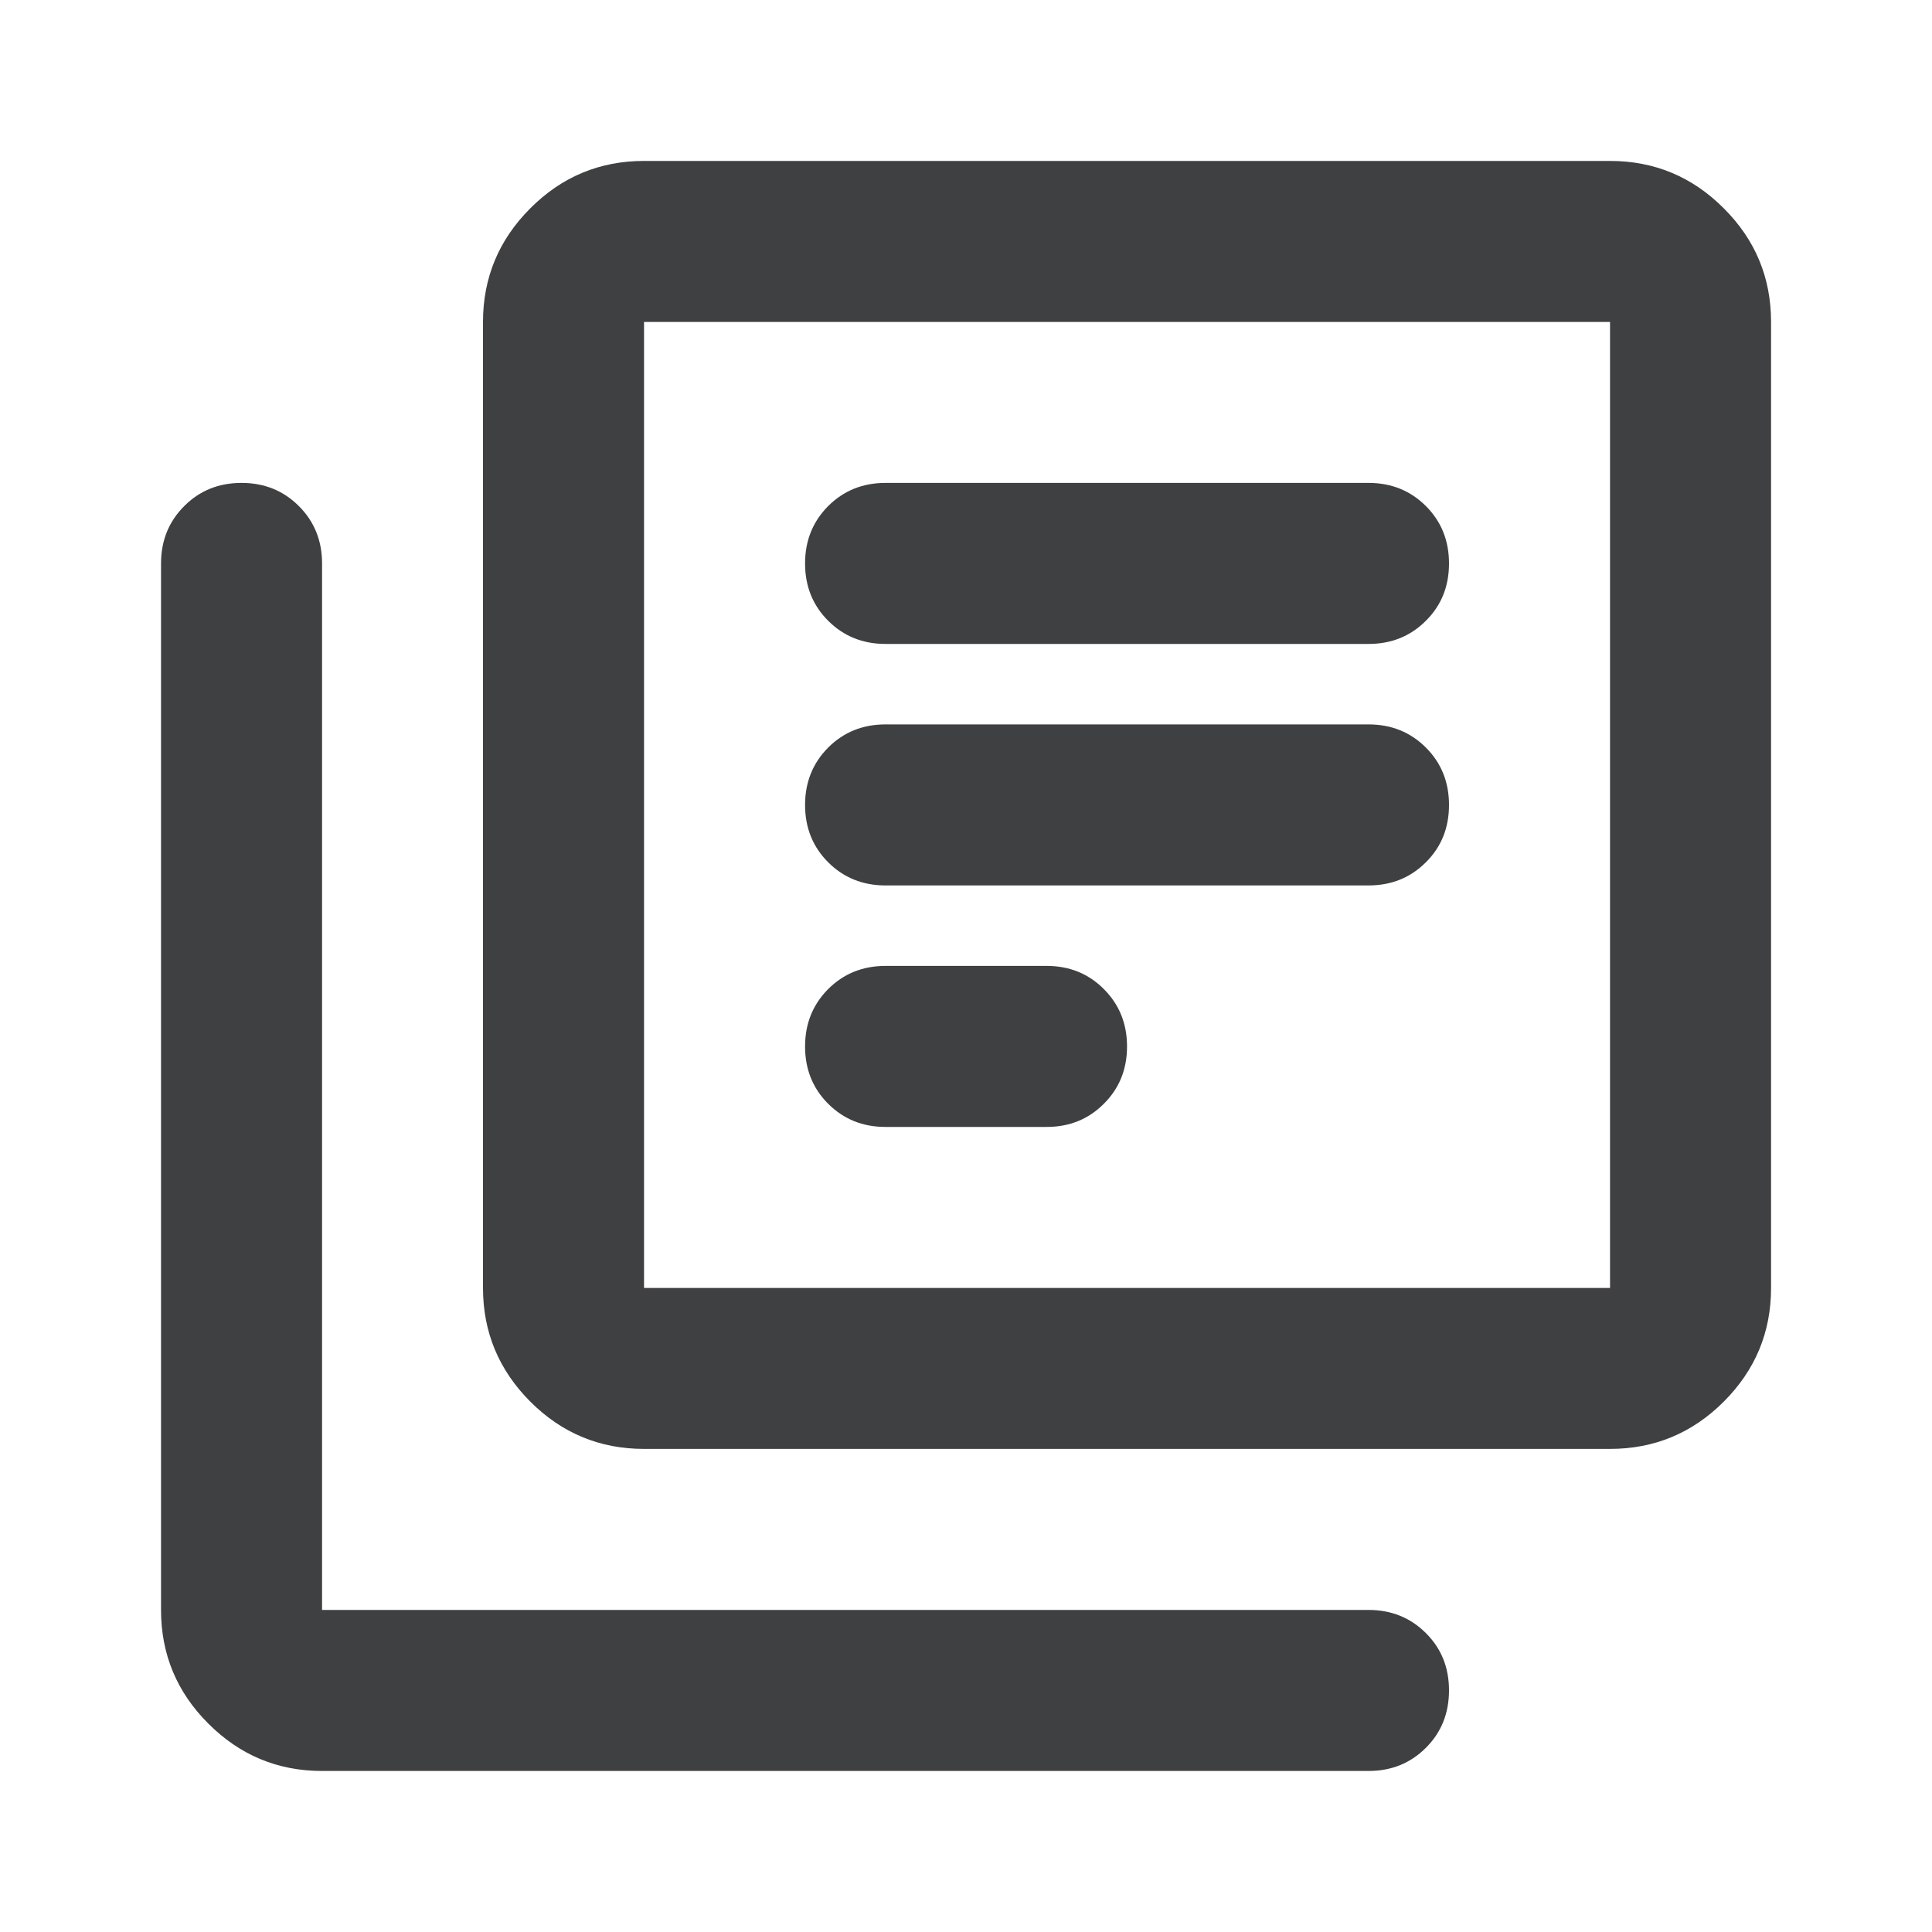
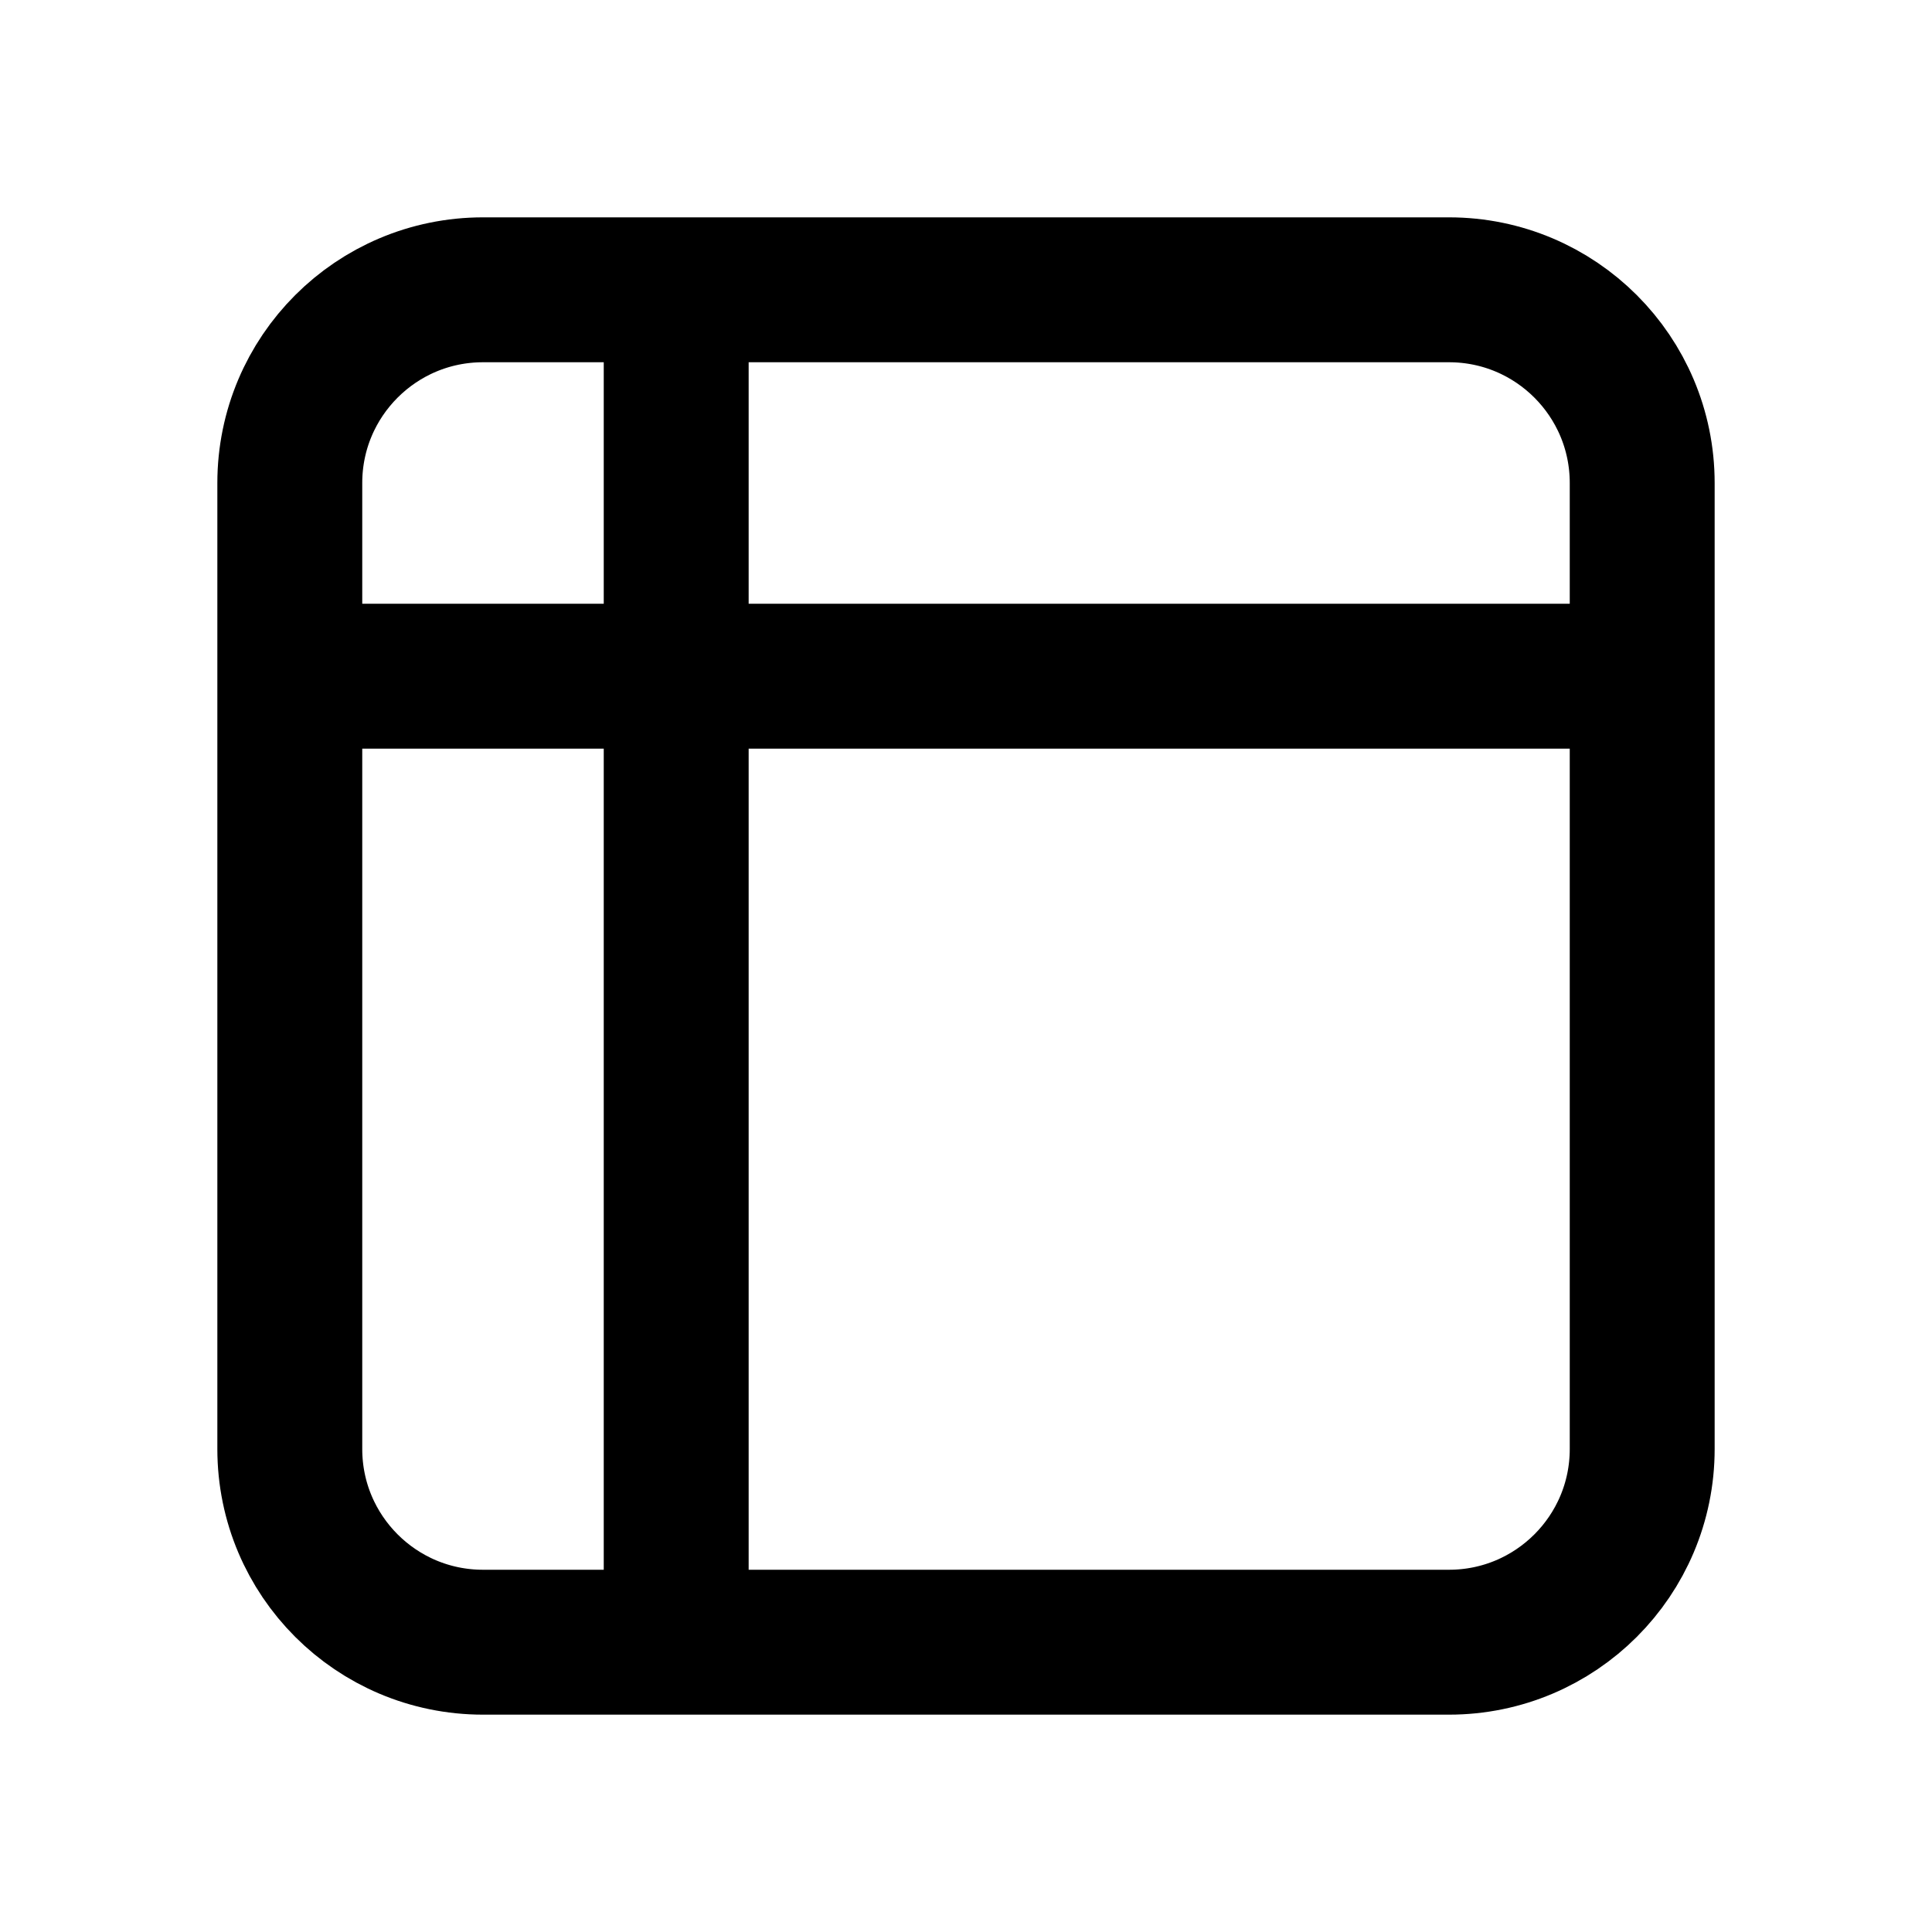
<svg xmlns="http://www.w3.org/2000/svg" width="20" height="20" viewBox="0 0 20 20" fill="none">
-   <mask id="mask0_2697_55464" style="mask-type:alpha" maskUnits="userSpaceOnUse" x="0" y="0" width="20" height="20">
-     <rect width="20" height="20" fill="#D9D9D9" />
-   </mask>
-   <g mask="url(#mask0_2697_55464)">
-     <path d="M9.167 11.666H10.834C11.07 11.666 11.268 11.586 11.427 11.426C11.587 11.267 11.667 11.069 11.667 10.833C11.667 10.597 11.587 10.399 11.427 10.239C11.268 10.079 11.07 9.999 10.834 9.999H9.167C8.931 9.999 8.733 10.079 8.573 10.239C8.414 10.399 8.334 10.597 8.334 10.833C8.334 11.069 8.414 11.267 8.573 11.426C8.733 11.586 8.931 11.666 9.167 11.666ZM9.167 9.166H14.167C14.403 9.166 14.601 9.086 14.761 8.926C14.921 8.767 15 8.569 15 8.333C15 8.097 14.921 7.899 14.761 7.739C14.601 7.579 14.403 7.499 14.167 7.499H9.167C8.931 7.499 8.733 7.579 8.573 7.739C8.414 7.899 8.334 8.097 8.334 8.333C8.334 8.569 8.414 8.767 8.573 8.926C8.733 9.086 8.931 9.166 9.167 9.166ZM9.167 6.666H14.167C14.403 6.666 14.601 6.586 14.761 6.426C14.921 6.267 15 6.069 15 5.833C15 5.597 14.921 5.399 14.761 5.239C14.601 5.079 14.403 4.999 14.167 4.999H9.167C8.931 4.999 8.733 5.079 8.573 5.239C8.414 5.399 8.334 5.597 8.334 5.833C8.334 6.069 8.414 6.267 8.573 6.426C8.733 6.586 8.931 6.666 9.167 6.666ZM6.667 14.999C6.209 14.999 5.816 14.836 5.49 14.51C5.164 14.183 5 13.791 5 13.333V3.333C5 2.874 5.164 2.482 5.49 2.156C5.816 1.829 6.209 1.666 6.667 1.666H16.667C17.125 1.666 17.518 1.829 17.844 2.156C18.171 2.482 18.334 2.874 18.334 3.333V13.333C18.334 13.791 18.171 14.183 17.844 14.51C17.518 14.836 17.125 14.999 16.667 14.999H6.667ZM6.667 13.333H16.667V3.333H6.667V13.333ZM3.334 18.333C2.875 18.333 2.483 18.169 2.157 17.843C1.83 17.517 1.667 17.124 1.667 16.666V5.833C1.667 5.597 1.747 5.399 1.907 5.239C2.066 5.079 2.264 4.999 2.5 4.999C2.736 4.999 2.934 5.079 3.094 5.239C3.254 5.399 3.334 5.597 3.334 5.833V16.666H14.167C14.403 16.666 14.601 16.746 14.761 16.906C14.921 17.065 15 17.263 15 17.499C15 17.735 14.921 17.933 14.761 18.093C14.601 18.253 14.403 18.333 14.167 18.333H3.334Z" fill="#3E4041" />
-   </g>
+   <rect x="3" y="3" width="14" height="14" rx="2" stroke="currentColor" stroke-width="1.5" />
+   <path d="M3 7h14M7 3v14" stroke="currentColor" stroke-width="1.5" />
</svg>
